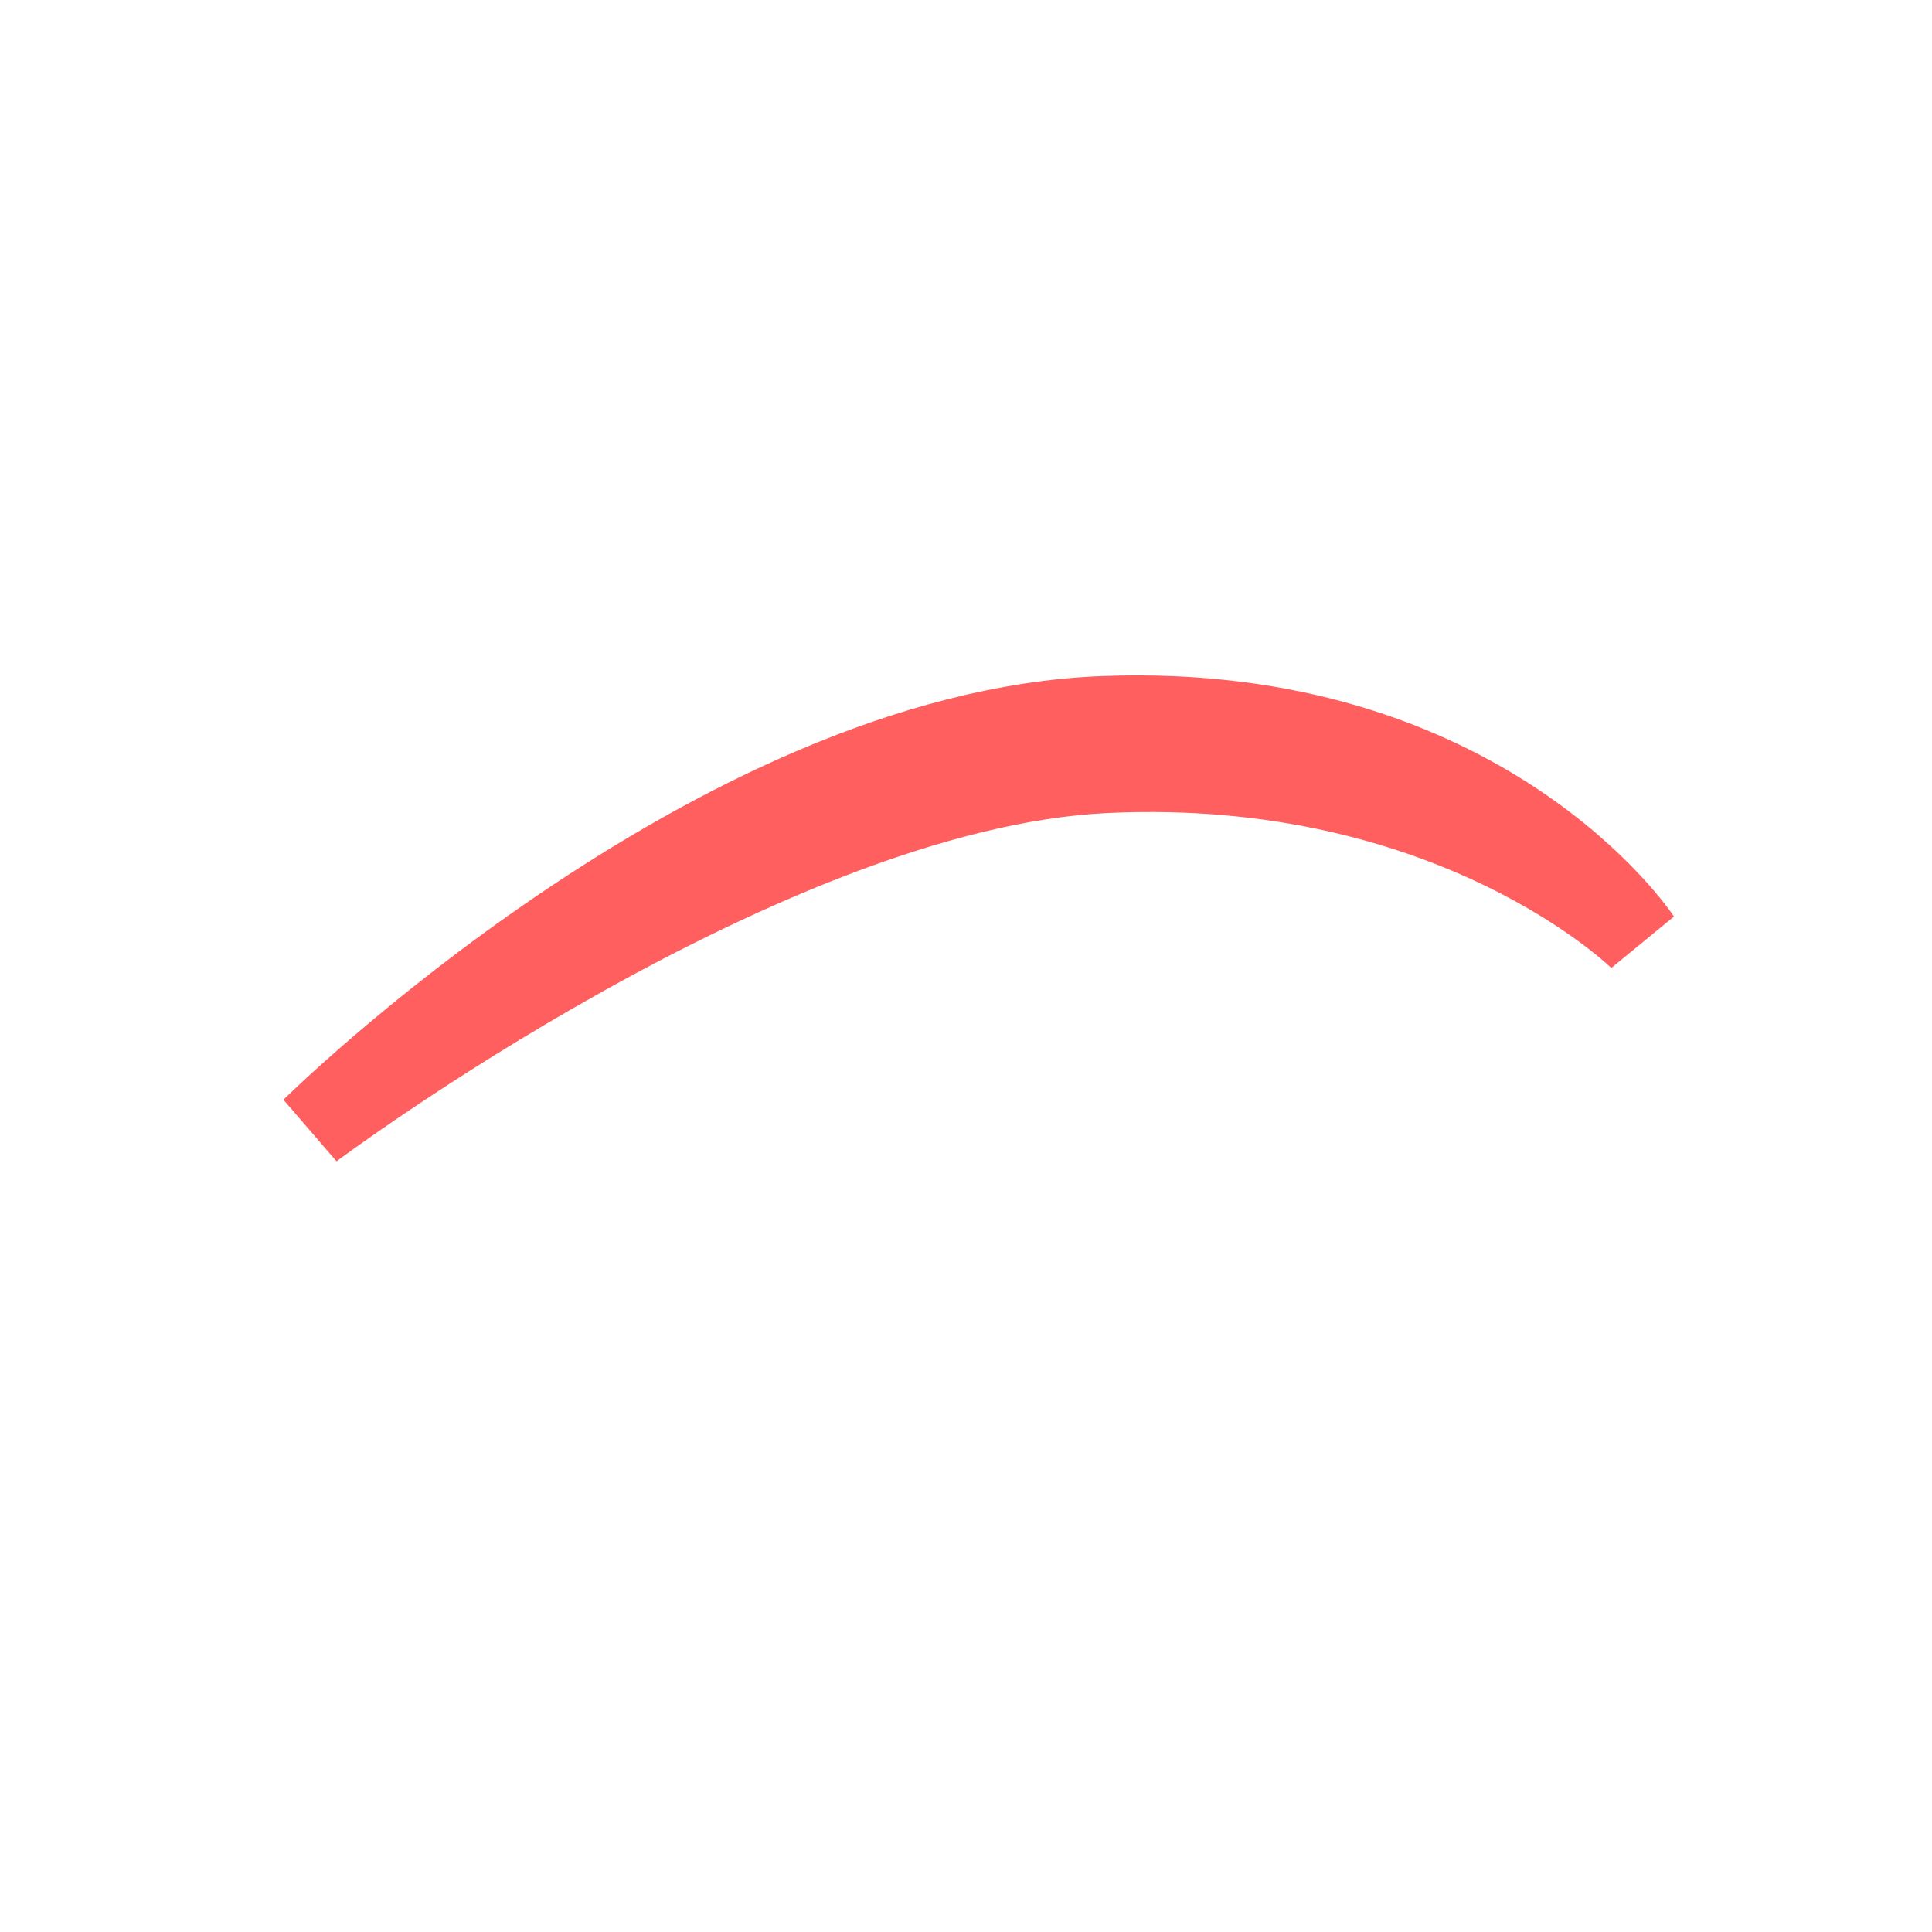
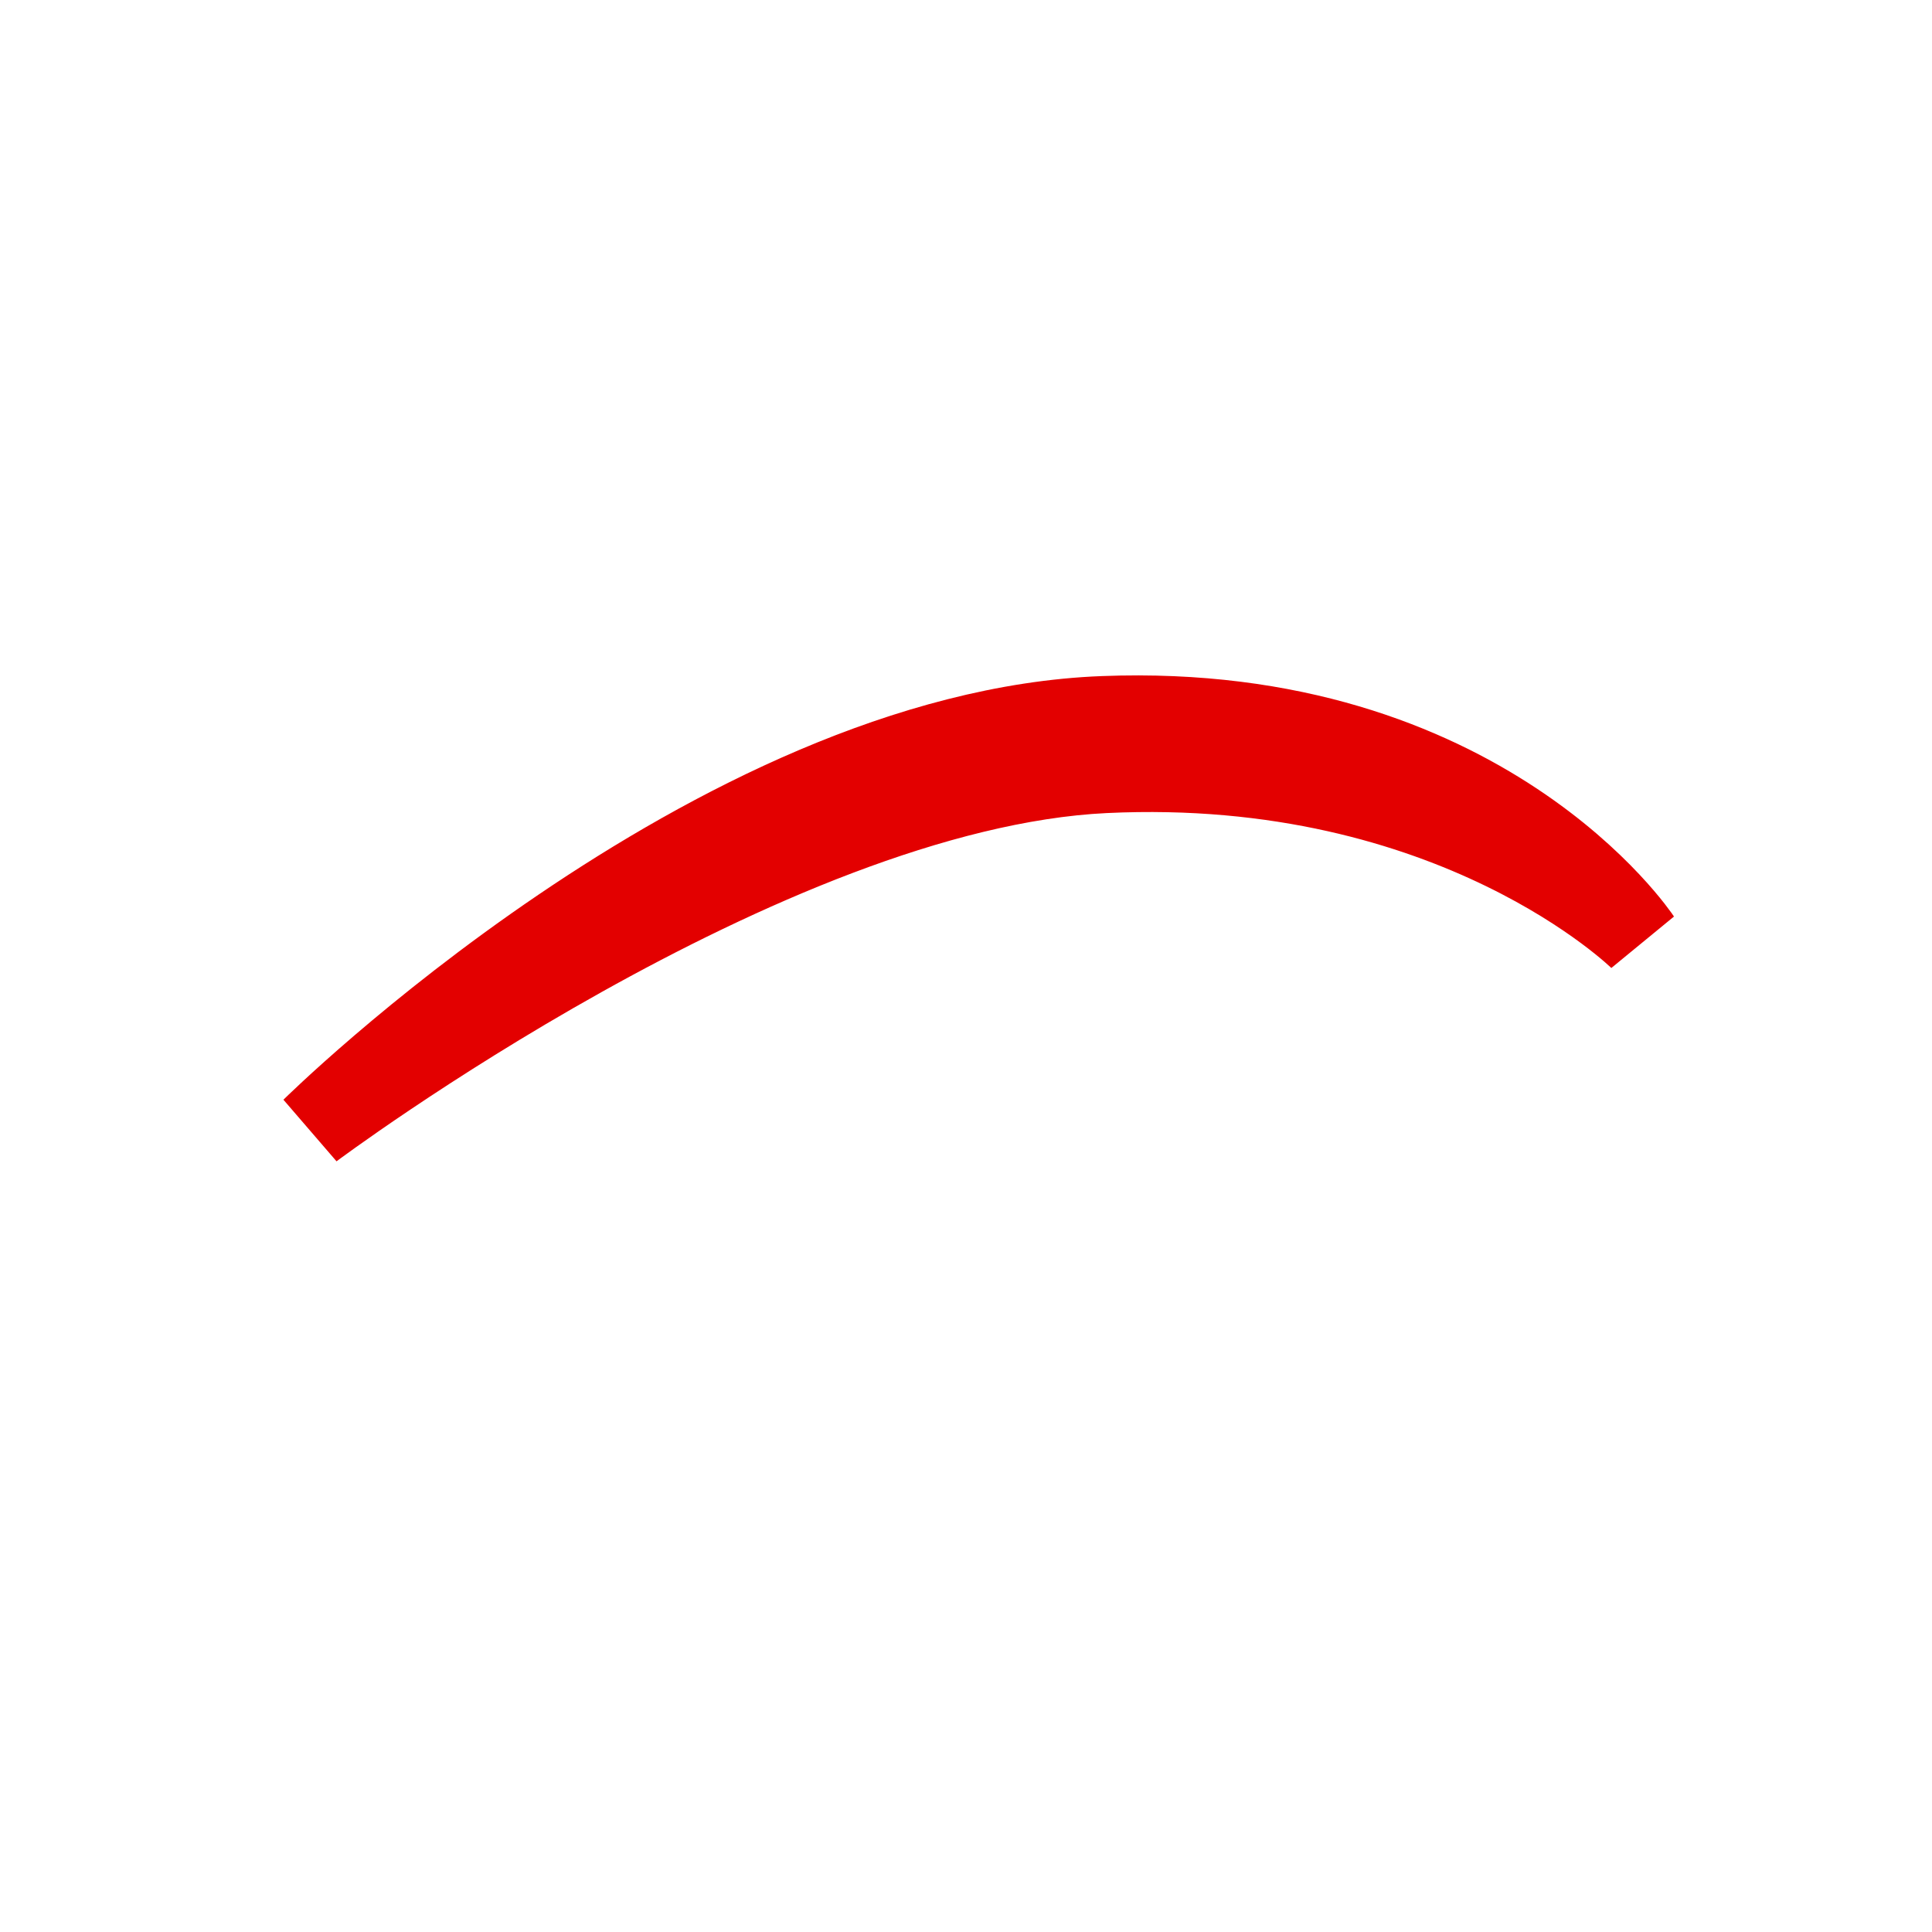
<svg xmlns="http://www.w3.org/2000/svg" width="52" height="52" viewBox="0 0 52 52" fill="none">
  <g id="eyebrows-01">
-     <path id="Vector" d="M44.141 25.274C44.141 25.274 39.922 18.9 29.7 19.293C19.2 19.693 8.4 30.379 8.4 30.379C8.4 30.379 20.62 21.226 29.736 20.788C39.154 20.336 44.141 25.274 44.141 25.274Z" fill="#FF5F5F" stroke="#FF5F5F" stroke-width="2.194" />
+     <path id="Vector" d="M44.141 25.274C44.141 25.274 39.922 18.9 29.7 19.293C19.2 19.693 8.4 30.379 8.4 30.379C8.4 30.379 20.62 21.226 29.736 20.788C39.154 20.336 44.141 25.274 44.141 25.274Z" fill="#E30000" stroke="#E30000" stroke-width="2.194" />
  </g>
</svg>
